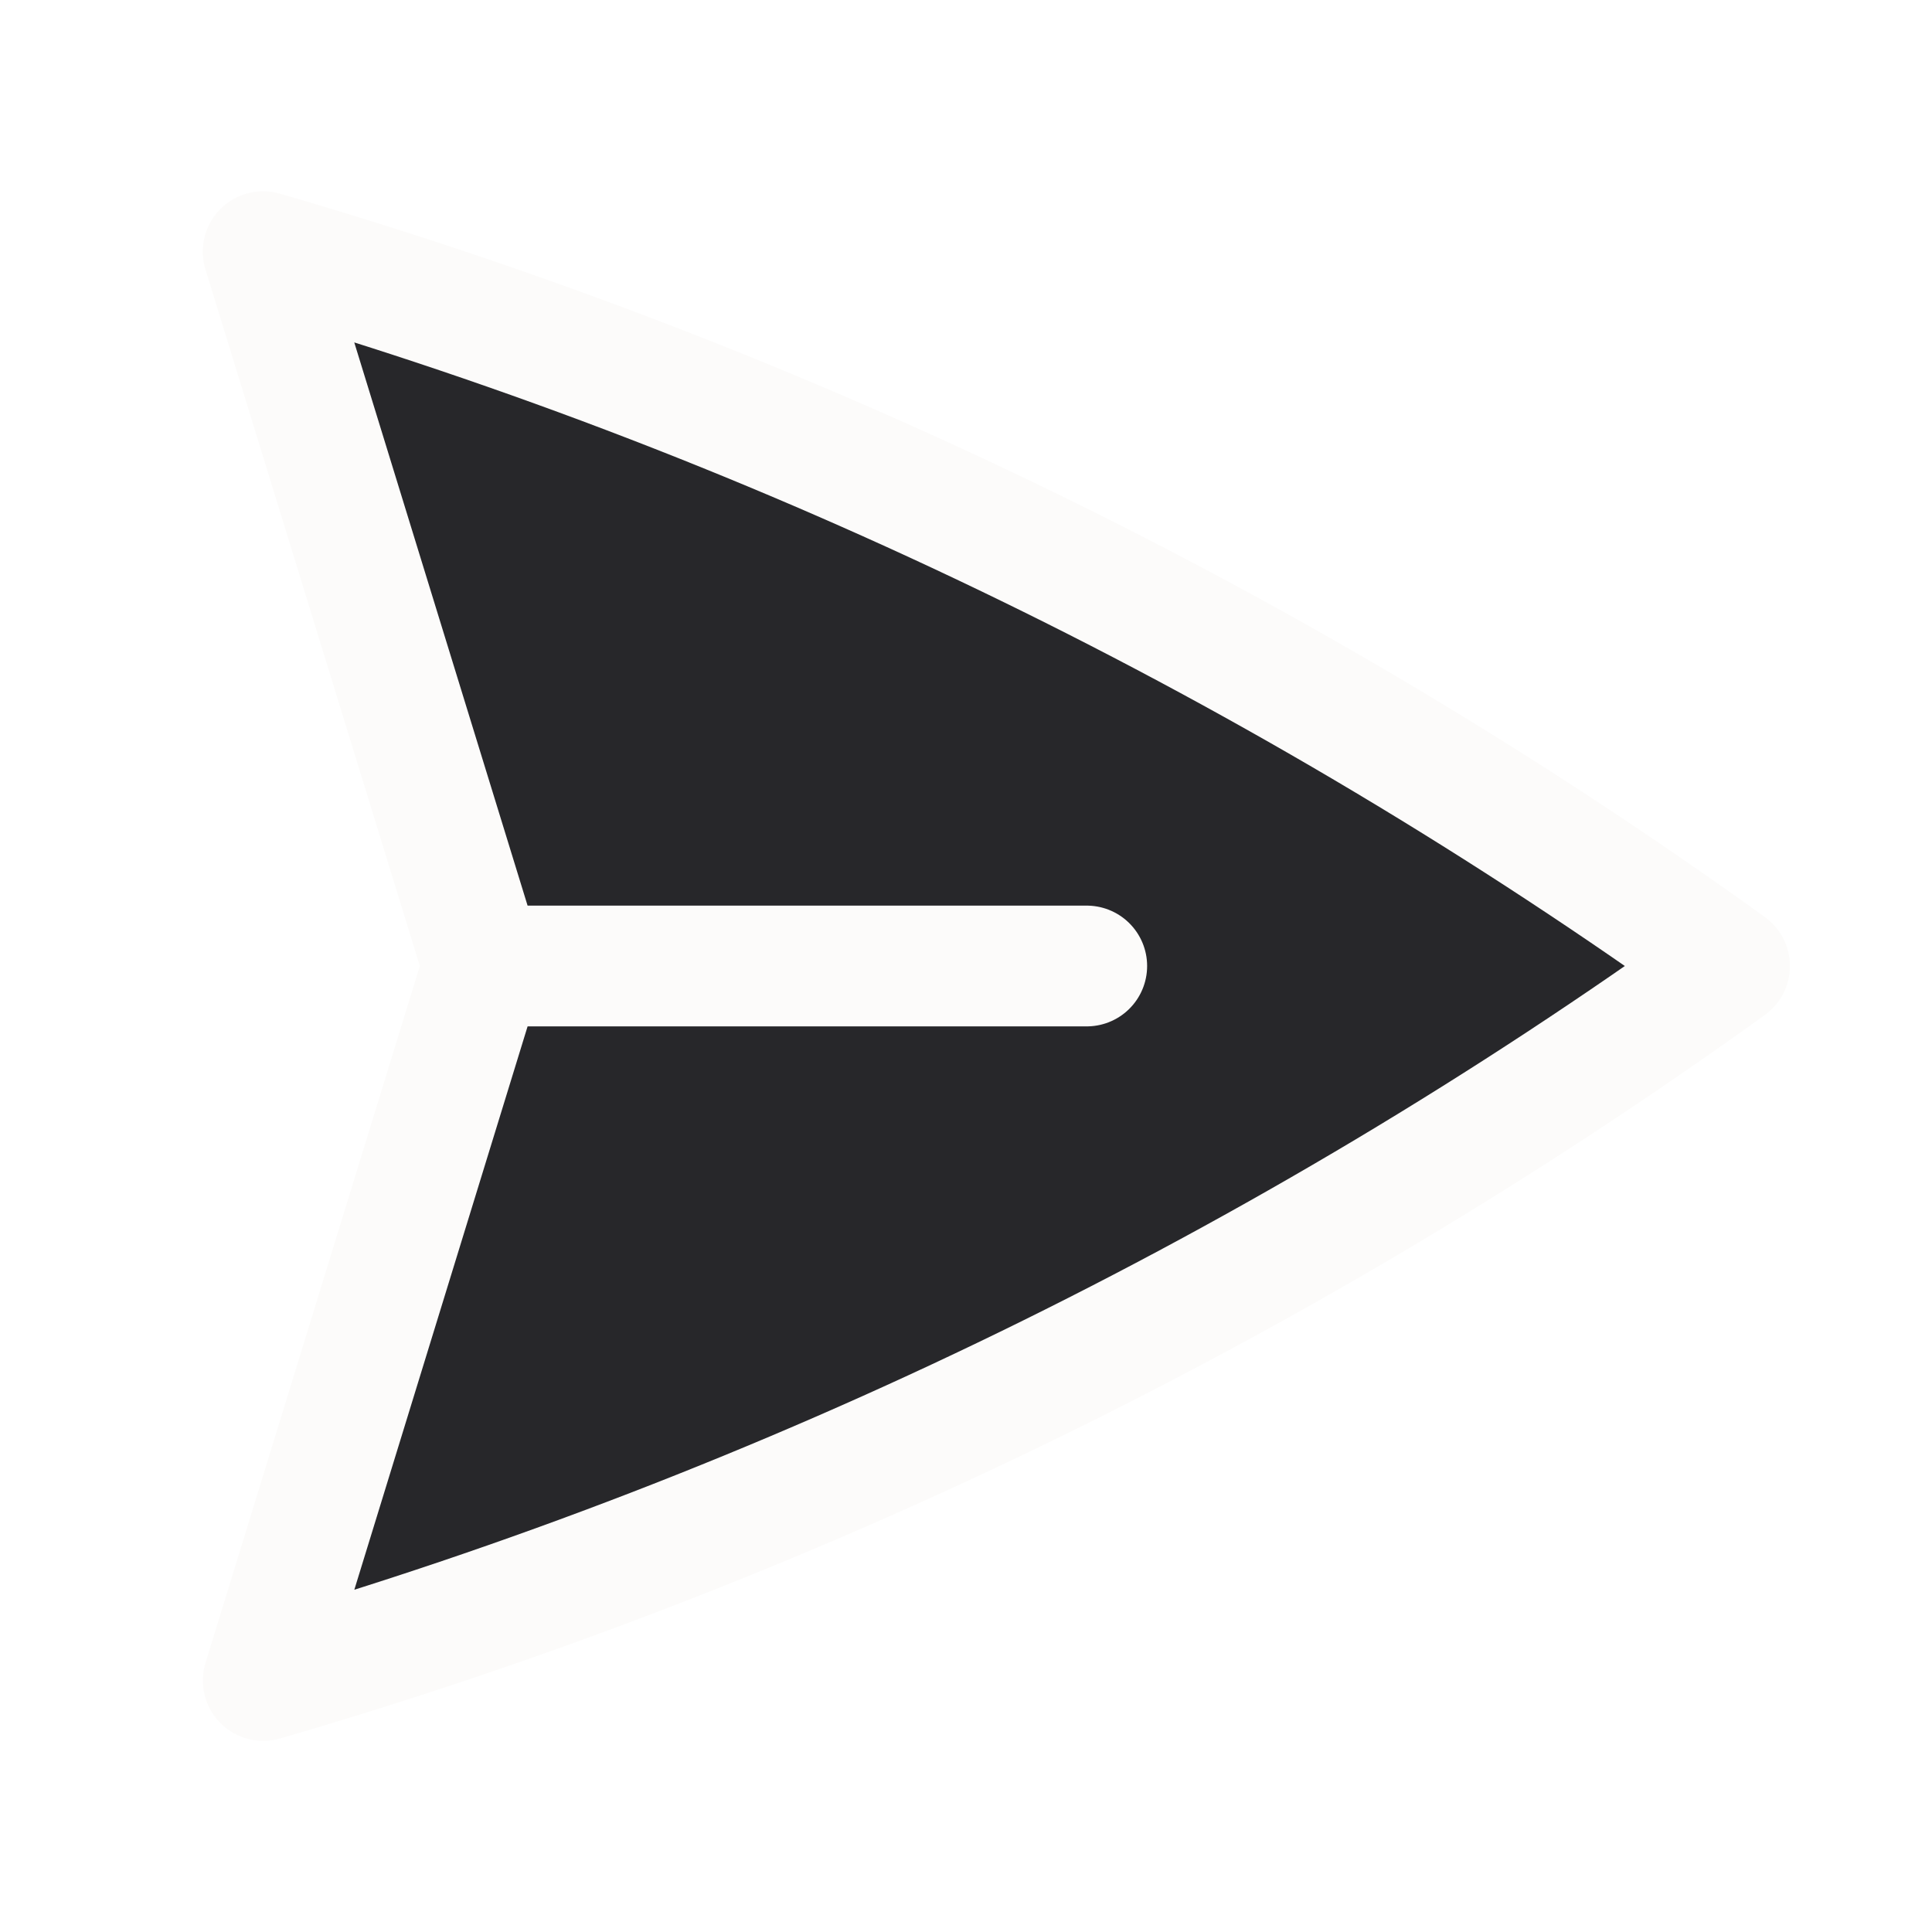
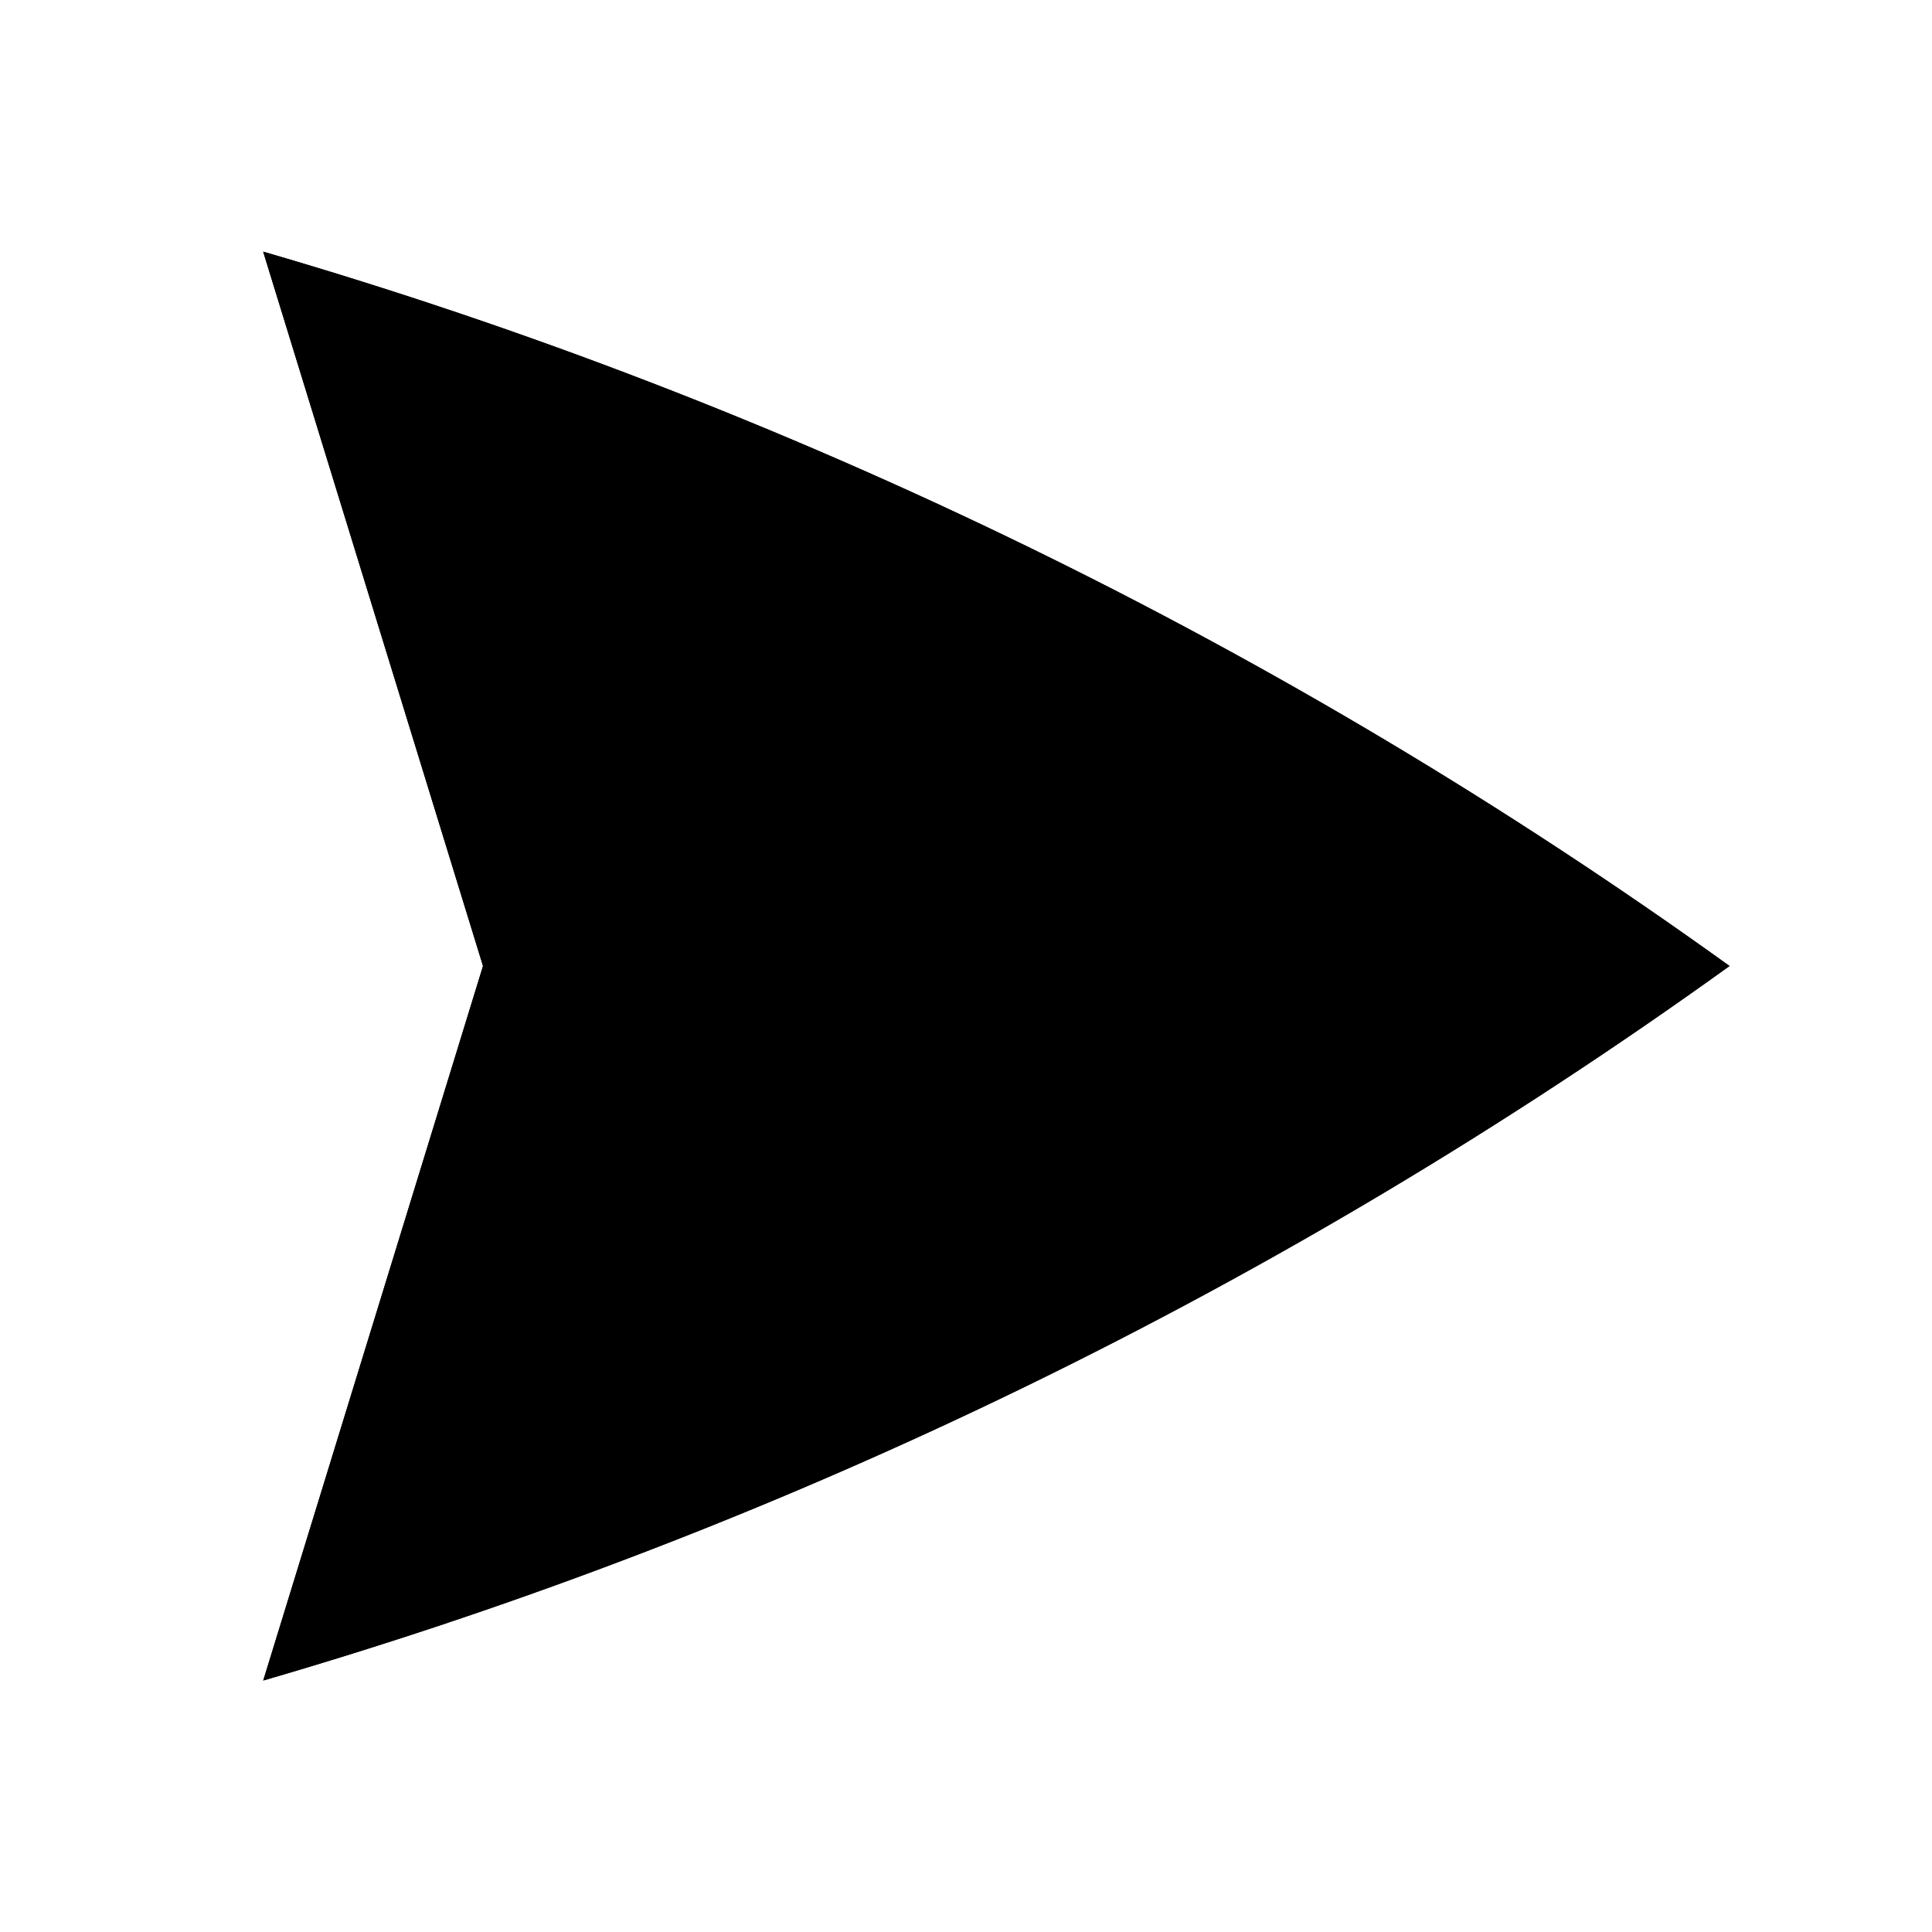
- <svg xmlns="http://www.w3.org/2000/svg" width="24" height="24" viewBox="0 0 24 24" fill="none">
-   <path d="M6 12L3.269 3.126C9.802 5.026 15.962 8.027 21.485 12C15.963 15.974 9.803 18.976 3.27 20.876L6 12ZM6 12H13.5H6Z" fill="#27272A" />
-   <path d="M6 12L3.269 3.126C9.802 5.026 15.962 8.027 21.485 12C15.963 15.974 9.803 18.976 3.27 20.876L6 12ZM6 12H13.5" stroke="#FCFBFA" stroke-width="1.5" stroke-linecap="round" stroke-linejoin="round" />
+ <svg xmlns="http://www.w3.org/2000/svg" width="24" height="24" viewBox="0 0 24 24" fill="currentColor">
+   <path d="M6 12L3.269 3.126C9.802 5.026 15.962 8.027 21.485 12C15.963 15.974 9.803 18.976 3.27 20.876L6 12ZM6 12H13.5H6Z" fill="#currentColor" />
+   <path d="M6 12L3.269 3.126C9.802 5.026 15.962 8.027 21.485 12C15.963 15.974 9.803 18.976 3.27 20.876L6 12ZM6 12H13.5" stroke="#currentColor" stroke-width="1.5" stroke-linecap="round" stroke-linejoin="round" />
</svg>
